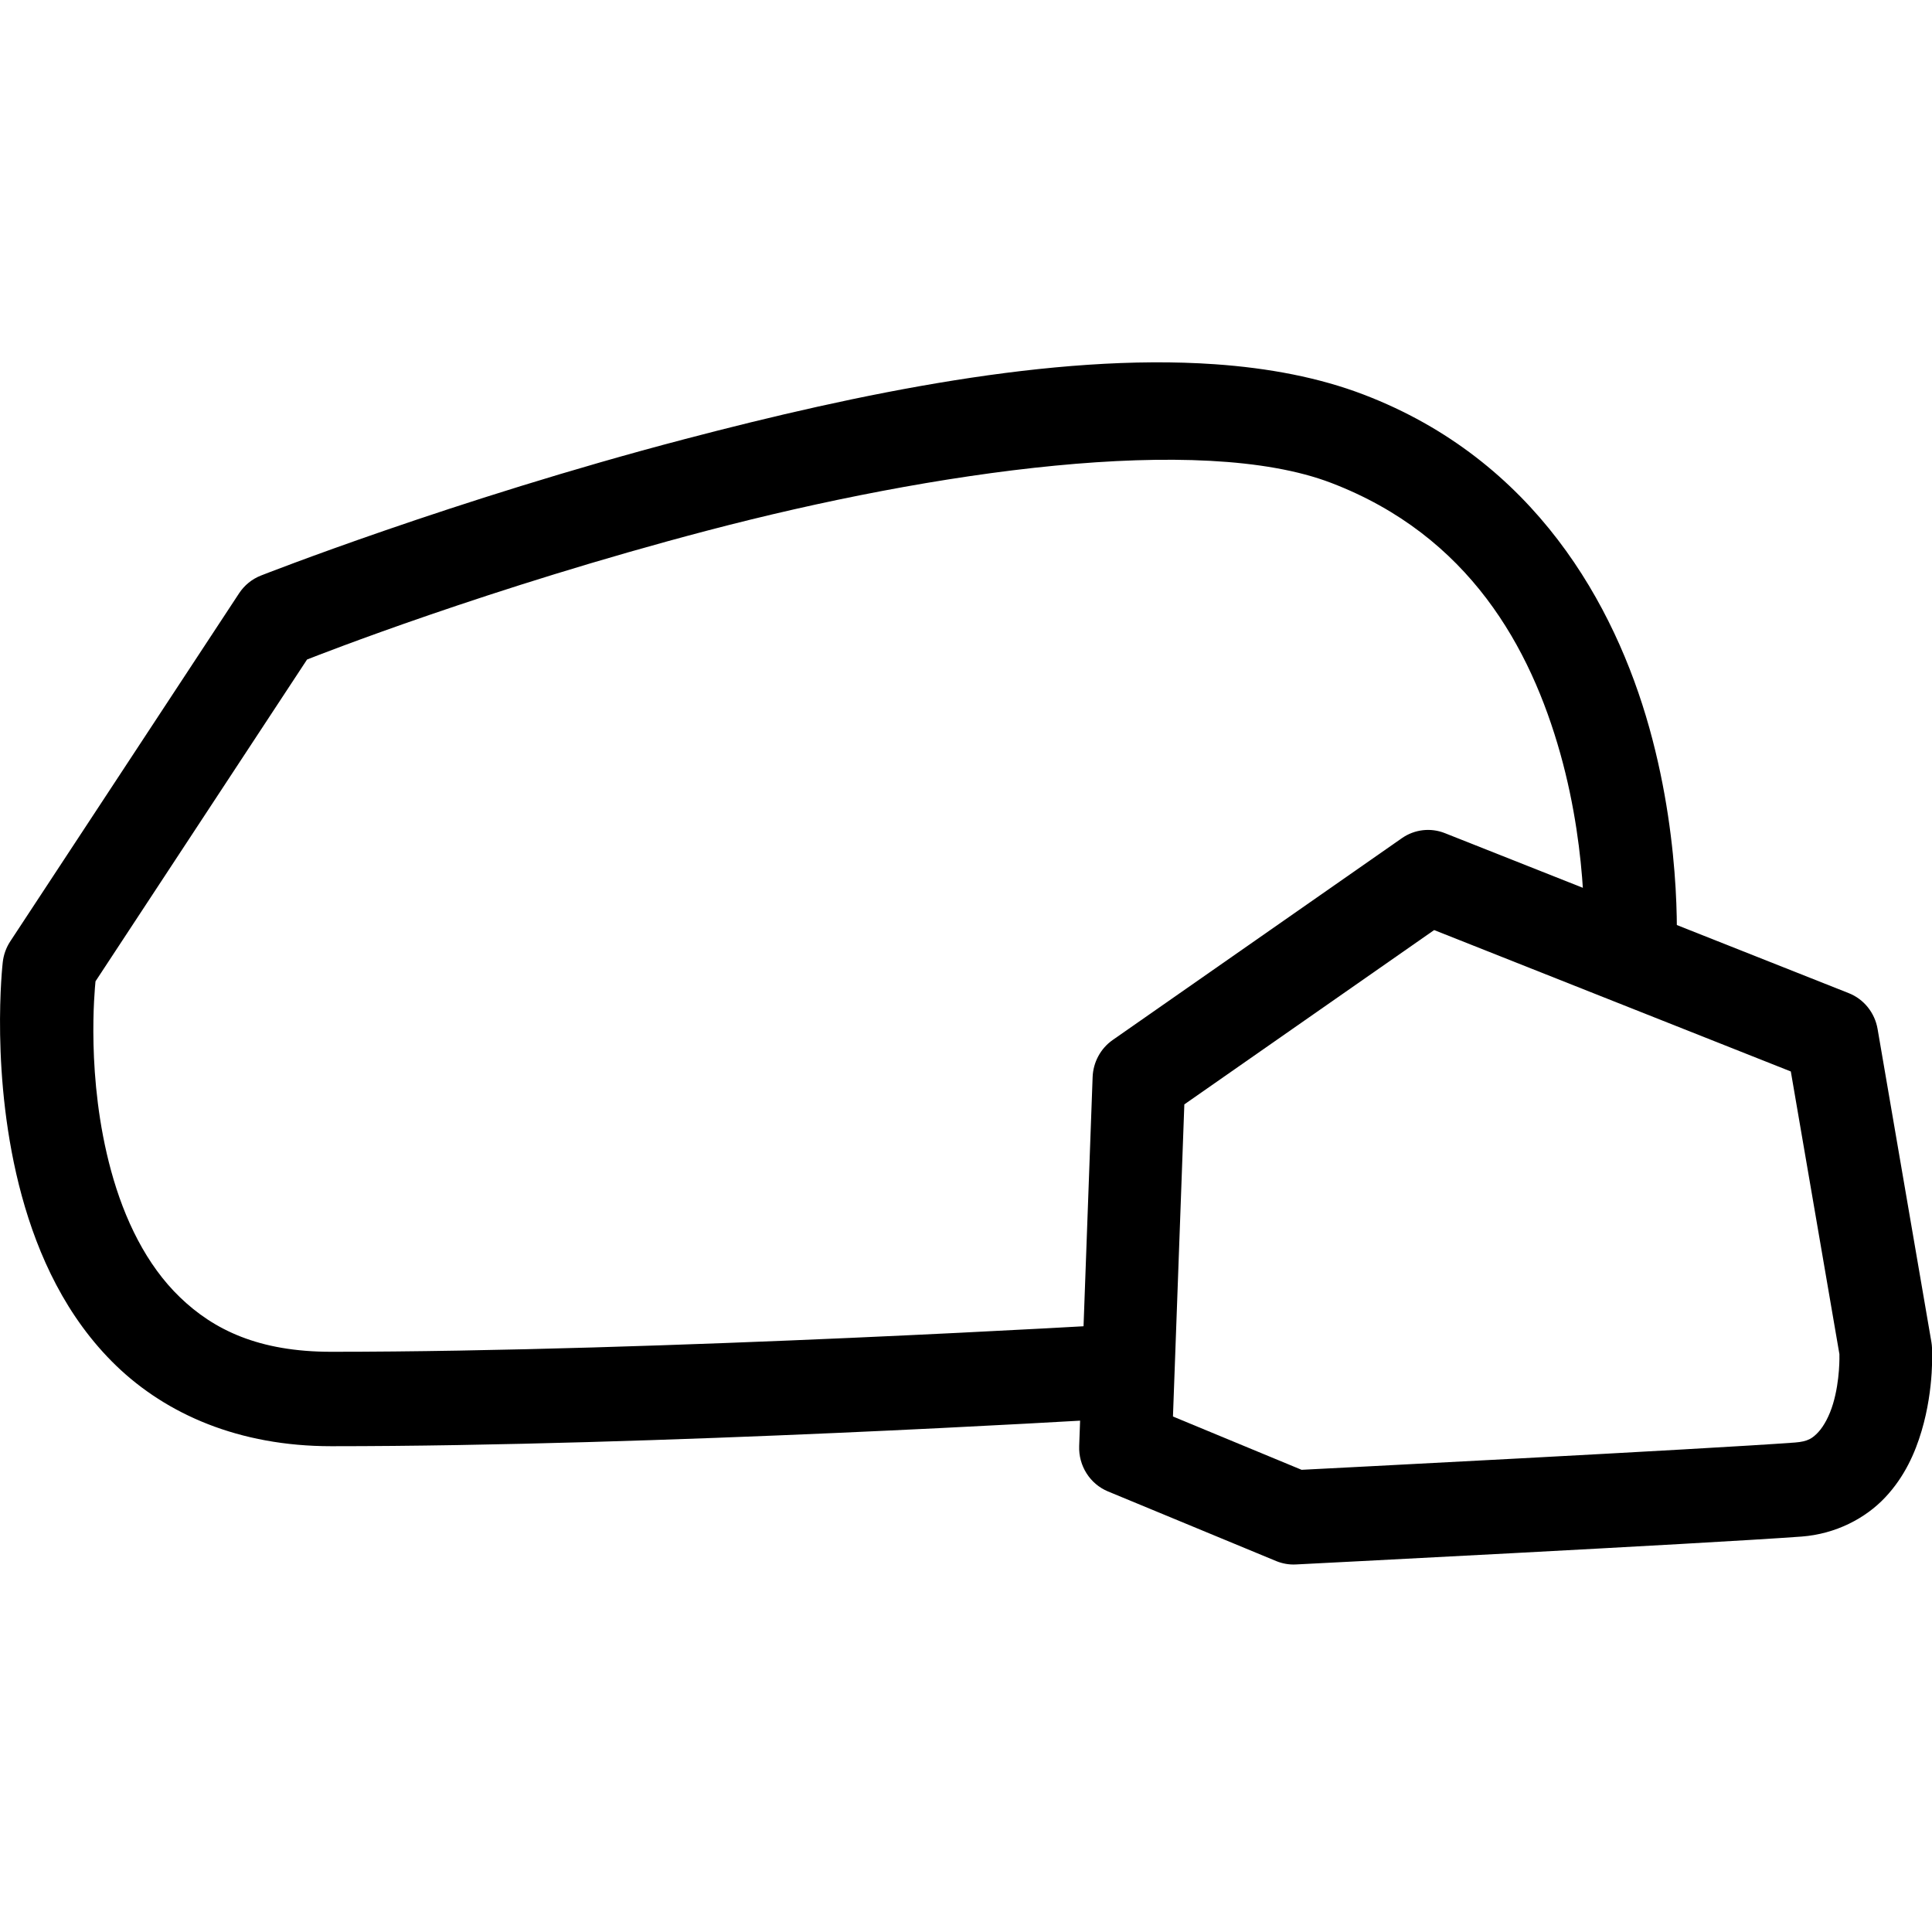
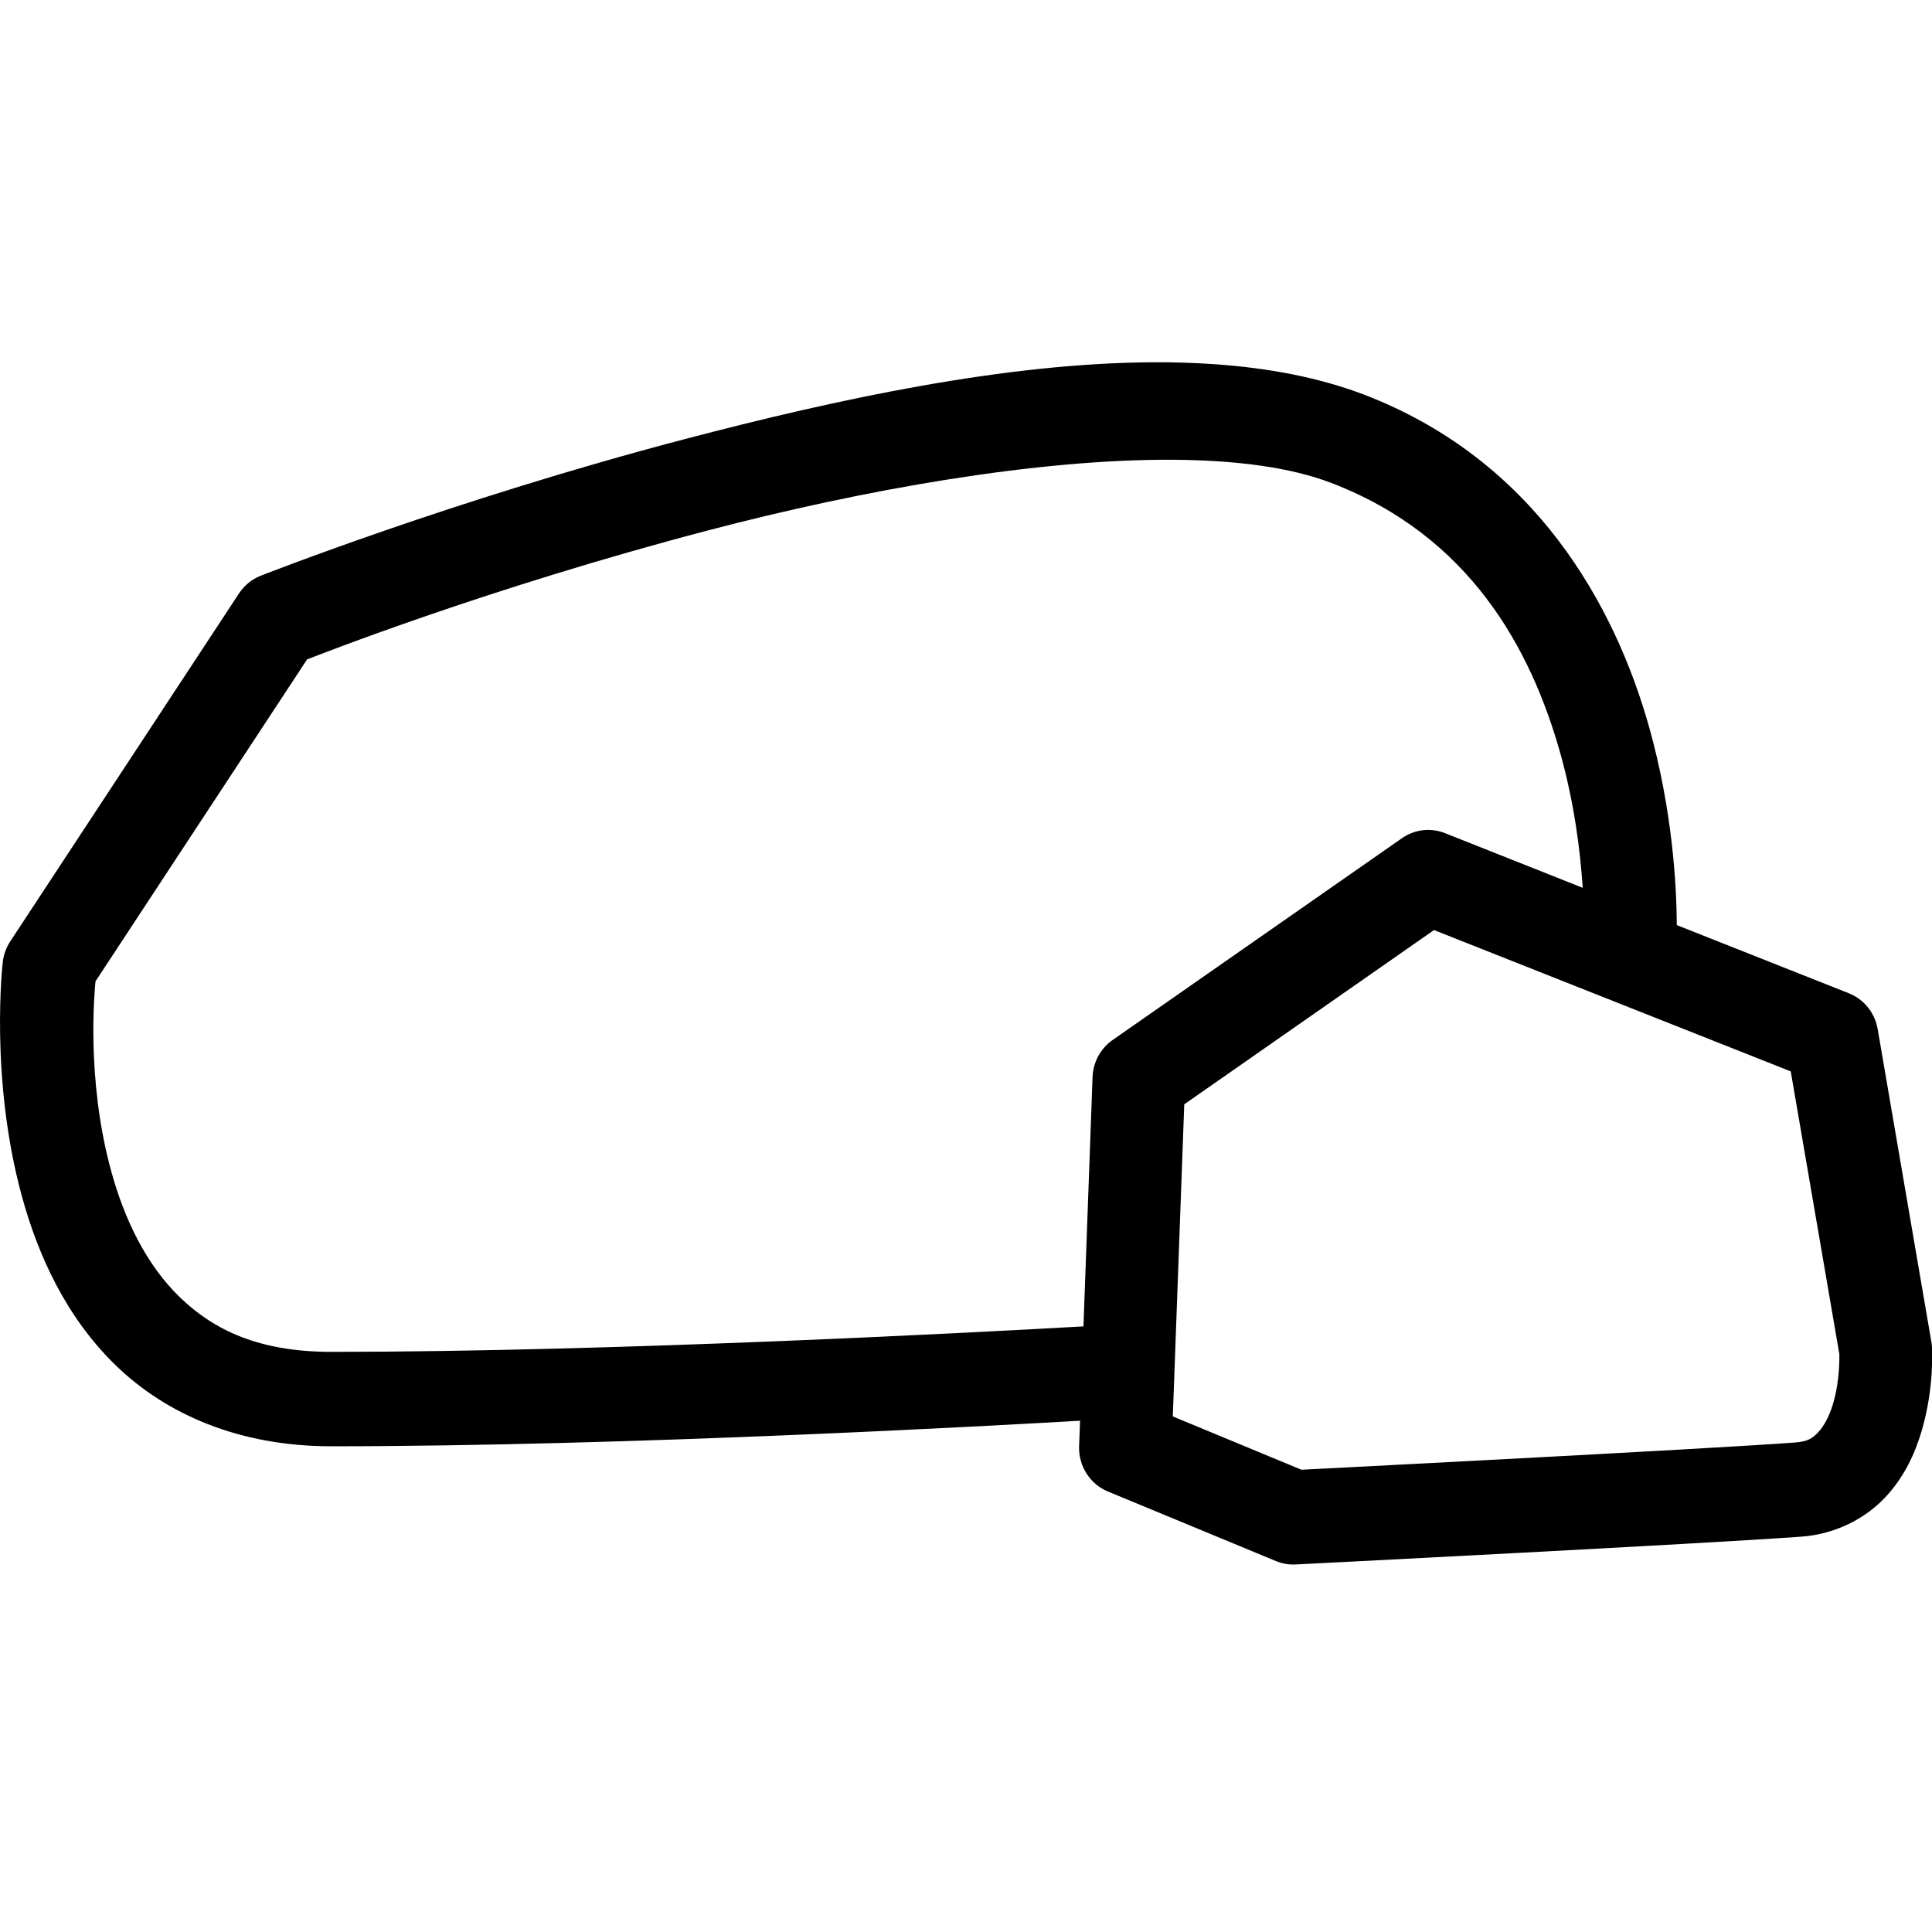
<svg xmlns="http://www.w3.org/2000/svg" version="1.1" width="32" height="32" id="svg13">
  <defs id="defs1">
    <style id="style1">
      g {
        stroke-width: 1.3;
        stroke: black;
        fill: none;
      }
    </style>
  </defs>
  <g id="g4" transform="matrix(1.2231,0,0,1.245111,-17.98058,-6.177978)" style="fill:#000000;stroke-width:1.258;stroke:none;fill-opacity:1">
-     <path style="color:#000000;stroke-linecap:round;stroke-linejoin:round;-inkscape-stroke:none;paint-order:stroke fill markers;stroke:none;fill:#000000;fill-opacity:1" d="m 34.268,16.045 a 0.627,0.627 0 0 0 -0.582,0.066 l -3.918,2.686 a 0.627,0.627 0 0 0 -0.271,0.494 l -0.182,4.906 a 0.627,0.627 0 0 0 0.391,0.605 l 2.277,0.926 A 0.627,0.627 0 0 0 32.25,25.773 c 0,0 5.531,-0.276 6.848,-0.371 0.462,-0.034 0.866,-0.243 1.131,-0.52 0.265,-0.276 0.407,-0.596 0.494,-0.885 0.175,-0.578 0.141,-1.105 0.141,-1.105 a 0.627,0.627 0 0 0 -0.008,-0.076 l -0.729,-4.166 a 0.627,0.627 0 0 0 -0.391,-0.477 z m -0.146,1.289 4.83,1.881 0.658,3.76 c 4.52e-4,0.018 0.01,0.344 -0.086,0.66 -0.049,0.162 -0.125,0.299 -0.201,0.379 -0.077,0.08 -0.139,0.124 -0.314,0.137 -1.21,0.088 -6.463,0.352 -6.682,0.363 l -1.742,-0.709 0.154,-4.152 z" id="path2" />
-     <path style="color:#000000;stroke-linecap:round;stroke-linejoin:round;-inkscape-stroke:none;paint-order:stroke fill markers;stroke:none;fill:#000000;fill-opacity:1" d="m 31.152,9.807 c -2.19,-0.15 -4.824,0.389 -7.178,0.996 -3.139,0.809 -5.742,1.816 -5.742,1.816 A 0.627,0.627 0 0 0 17.938,12.855 l -3.098,4.629 a 0.627,0.627 0 0 0 -0.102,0.279 c 0,0 -0.181,1.527 0.258,3.107 0.22,0.79 0.6,1.616 1.279,2.26 0.68,0.644 1.661,1.07 2.912,1.07 4.4,0 10.283,-0.348 10.551,-0.363 a 0.627,0.627 0 0 0 0.201,0.084 0.627,0.627 0 0 0 0.629,-0.627 v -0.092 a 0.627,0.627 0 0 0 -0.664,-0.627 c 0,0 -6.287,0.369 -10.717,0.369 -0.982,0 -1.592,-0.292 -2.049,-0.725 C 16.682,21.788 16.384,21.18 16.205,20.535 15.862,19.301 15.984,18.124 15.994,18.016 l 2.865,-4.281 c 0.151,-0.058 2.465,-0.953 5.428,-1.717 3.057,-0.788 6.665,-1.299 8.439,-0.633 1.874,0.704 2.703,2.198 3.104,3.6 0.4,1.401 0.318,2.621 0.318,2.621 a 0.627,0.627 0 0 0 0.582,0.668 0.627,0.627 0 0 0 0.67,-0.582 c 0,0 0.1,-1.42 -0.365,-3.051 C 36.57,13.01 35.485,11.081 33.168,10.211 32.564,9.984 31.882,9.857 31.152,9.807 Z" id="path3" />
+     <path id="path2" style="color:#000000;stroke-linecap:round;stroke-linejoin:round;-inkscape-stroke:none;paint-order:stroke fill markers;stroke:none;fill:#000000;fill-opacity:1" d="M 30.312 9.781 C 28.308 9.791 26.034 10.272 23.974 10.803 C 20.835 11.612 18.233 12.62 18.233 12.62 A 0.627 0.627 0 0 0 17.938 12.855 L 14.84 17.484 A 0.627 0.627 0 0 0 14.738 17.763 C 14.738 17.763 14.557 19.29 14.996 20.871 C 15.216 21.661 15.596 22.487 16.275 23.131 C 16.955 23.775 17.937 24.201 19.188 24.201 C 23.192 24.201 28.215 23.924 29.327 23.861 L 29.314 24.198 A 0.627 0.627 0 0 0 29.705 24.803 L 31.982 25.729 A 0.627 0.627 0 0 0 32.25 25.773 C 32.25 25.773 37.781 25.498 39.098 25.403 C 39.56 25.369 39.963 25.16 40.228 24.883 C 40.493 24.607 40.636 24.288 40.723 23.999 C 40.898 23.421 40.864 22.893 40.864 22.893 A 0.627 0.627 0 0 0 40.856 22.816 L 40.128 18.65 A 0.627 0.627 0 0 0 39.736 18.174 L 37.408 17.268 C 37.405 16.73 37.348 15.739 37.035 14.64 C 36.569 13.01 35.486 11.081 33.169 10.21 C 32.564 9.984 31.882 9.857 31.152 9.807 C 30.878 9.788 30.598 9.779 30.312 9.781 z M 30.599 11.078 C 31.439 11.084 32.172 11.177 32.726 11.385 C 34.6 12.089 35.43 13.583 35.831 14.984 C 36.024 15.663 36.102 16.296 36.134 16.772 L 34.267 16.044 A 0.627 0.627 0 0 0 33.686 16.112 L 29.767 18.797 A 0.627 0.627 0 0 0 29.496 19.291 L 29.373 22.606 C 28.099 22.677 23.059 22.945 19.188 22.945 C 18.206 22.945 17.596 22.654 17.139 22.221 C 16.683 21.789 16.384 21.18 16.205 20.535 C 15.862 19.301 15.984 18.124 15.994 18.016 L 18.859 13.734 C 19.01 13.676 21.324 12.781 24.287 12.018 C 26.389 11.476 28.752 11.065 30.599 11.078 z M 34.12 17.334 L 38.951 19.214 L 39.609 22.974 C 39.609 22.992 39.62 23.319 39.524 23.635 C 39.475 23.797 39.4 23.935 39.323 24.014 C 39.246 24.094 39.184 24.138 39.008 24.151 C 37.799 24.239 32.544 24.502 32.325 24.513 L 30.583 23.804 L 30.738 19.652 L 34.12 17.334 z " />
  </g>
</svg>
